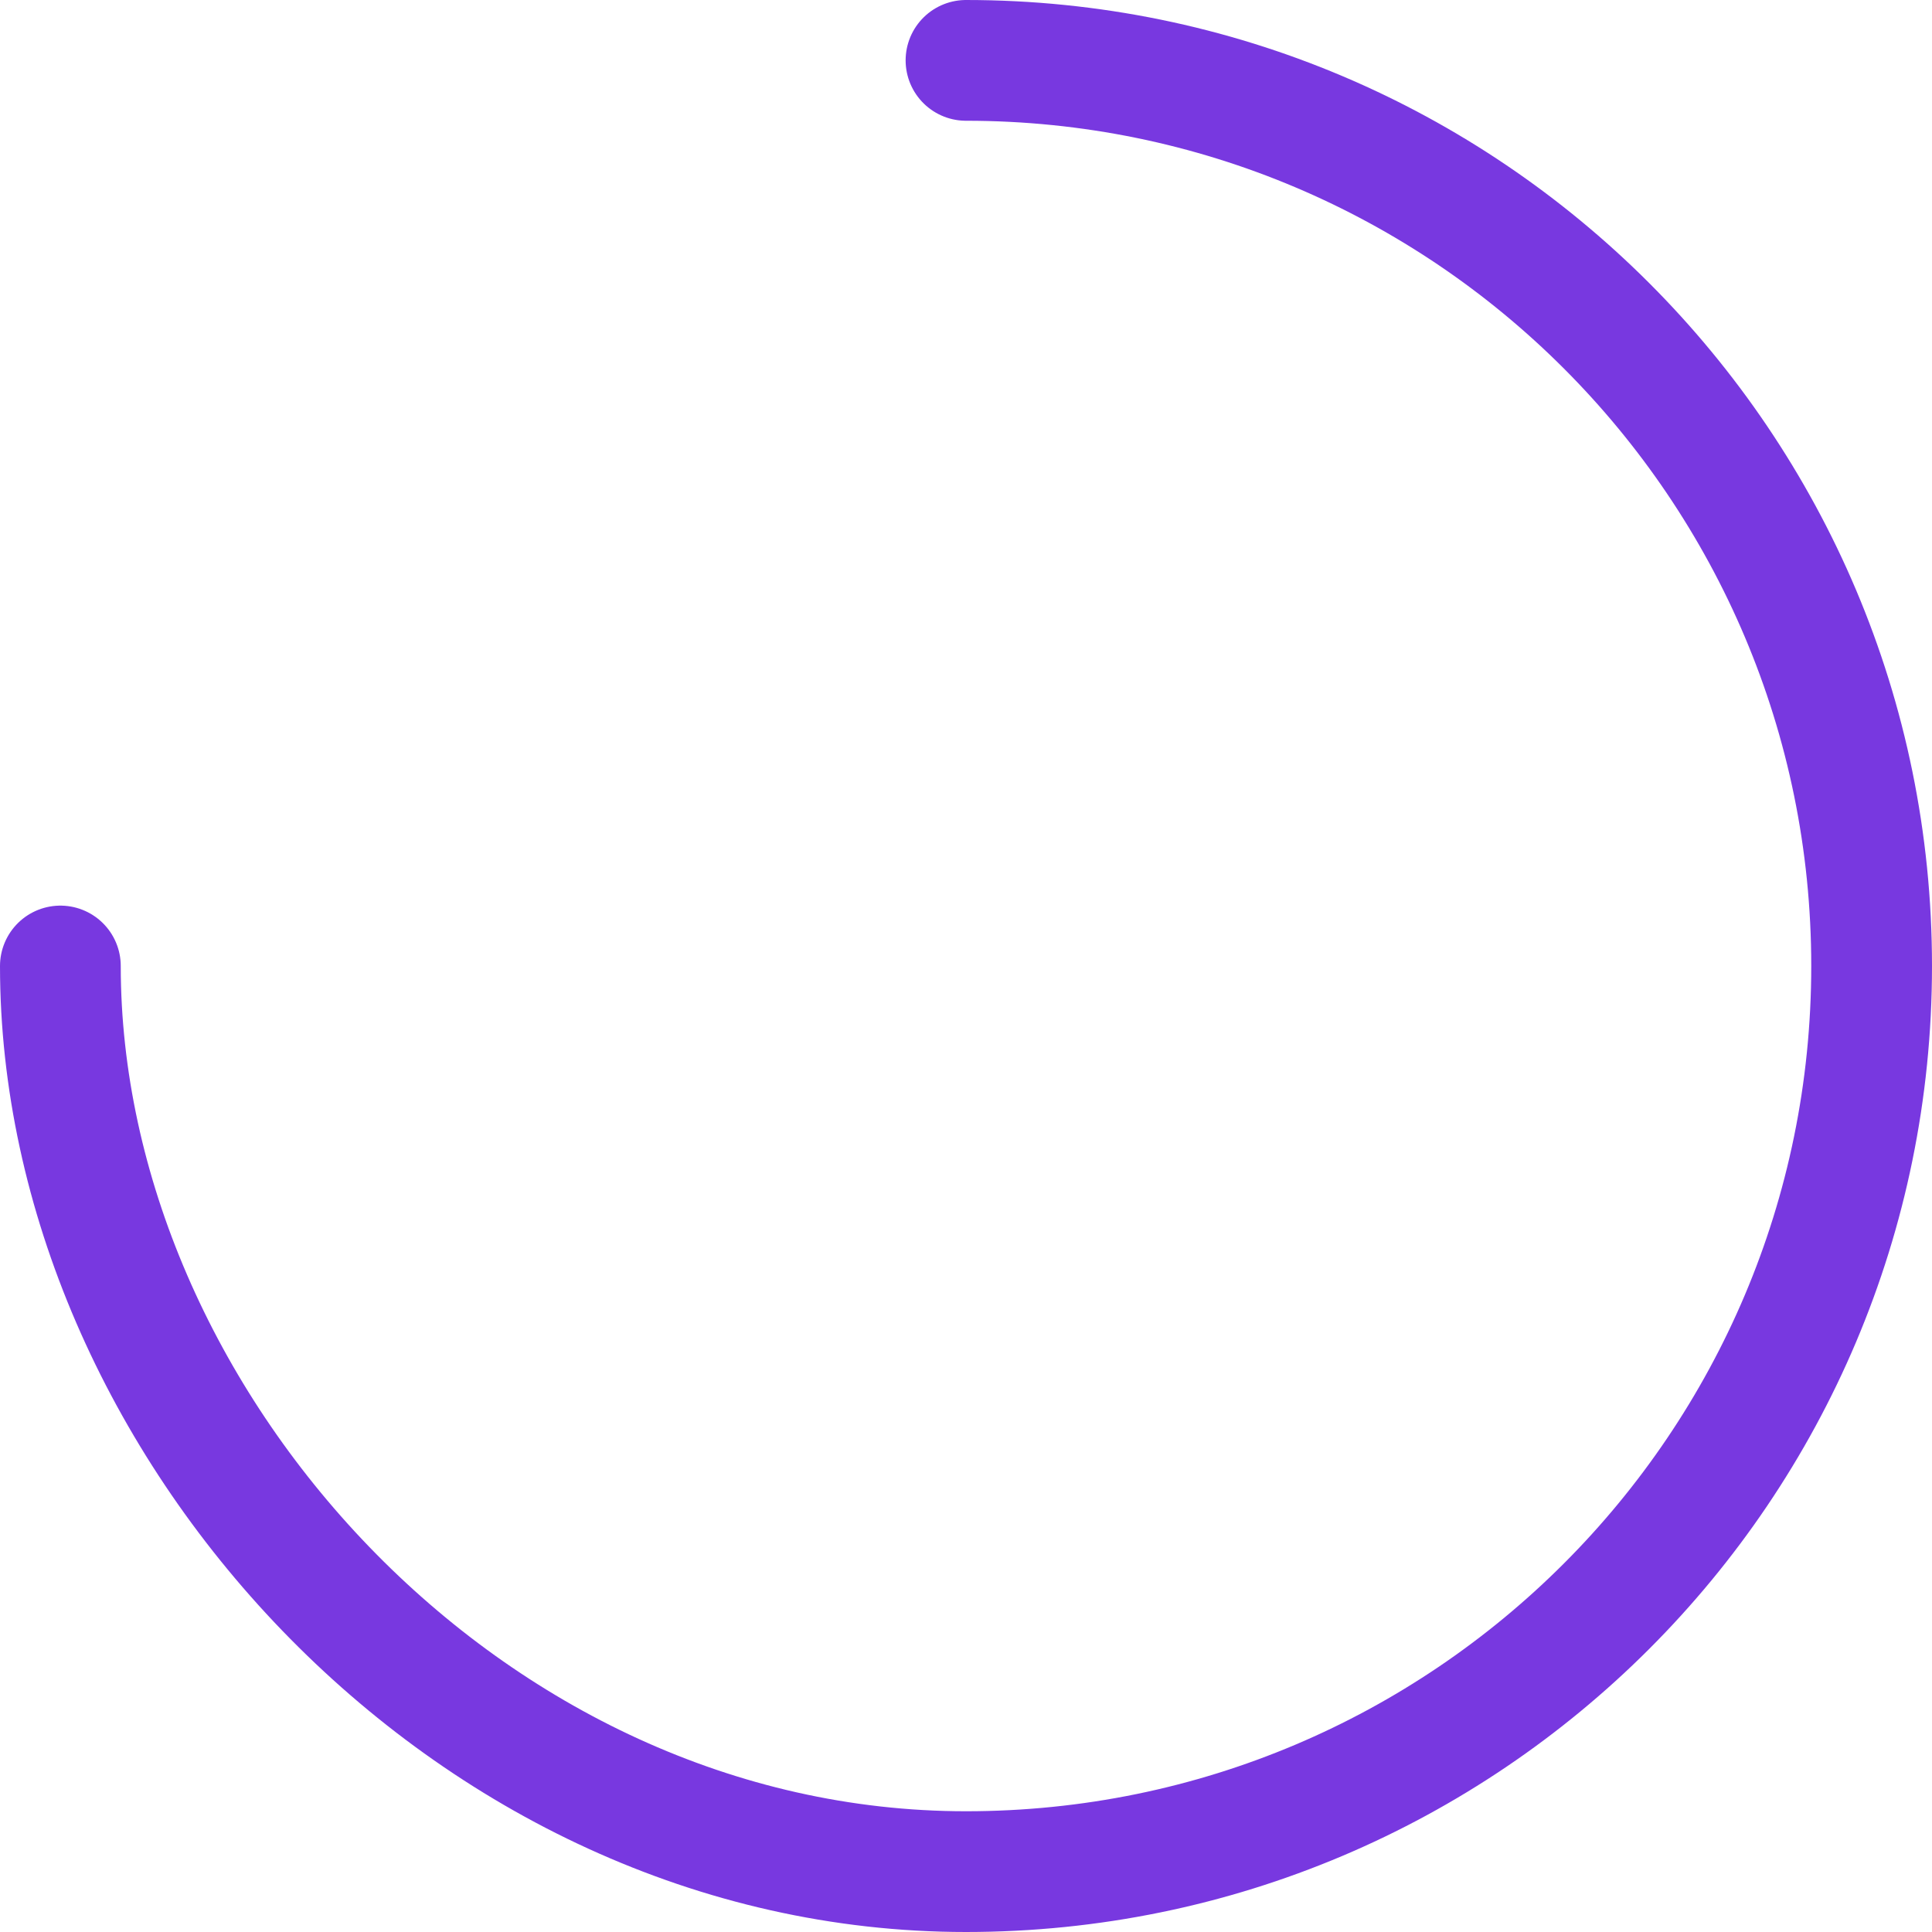
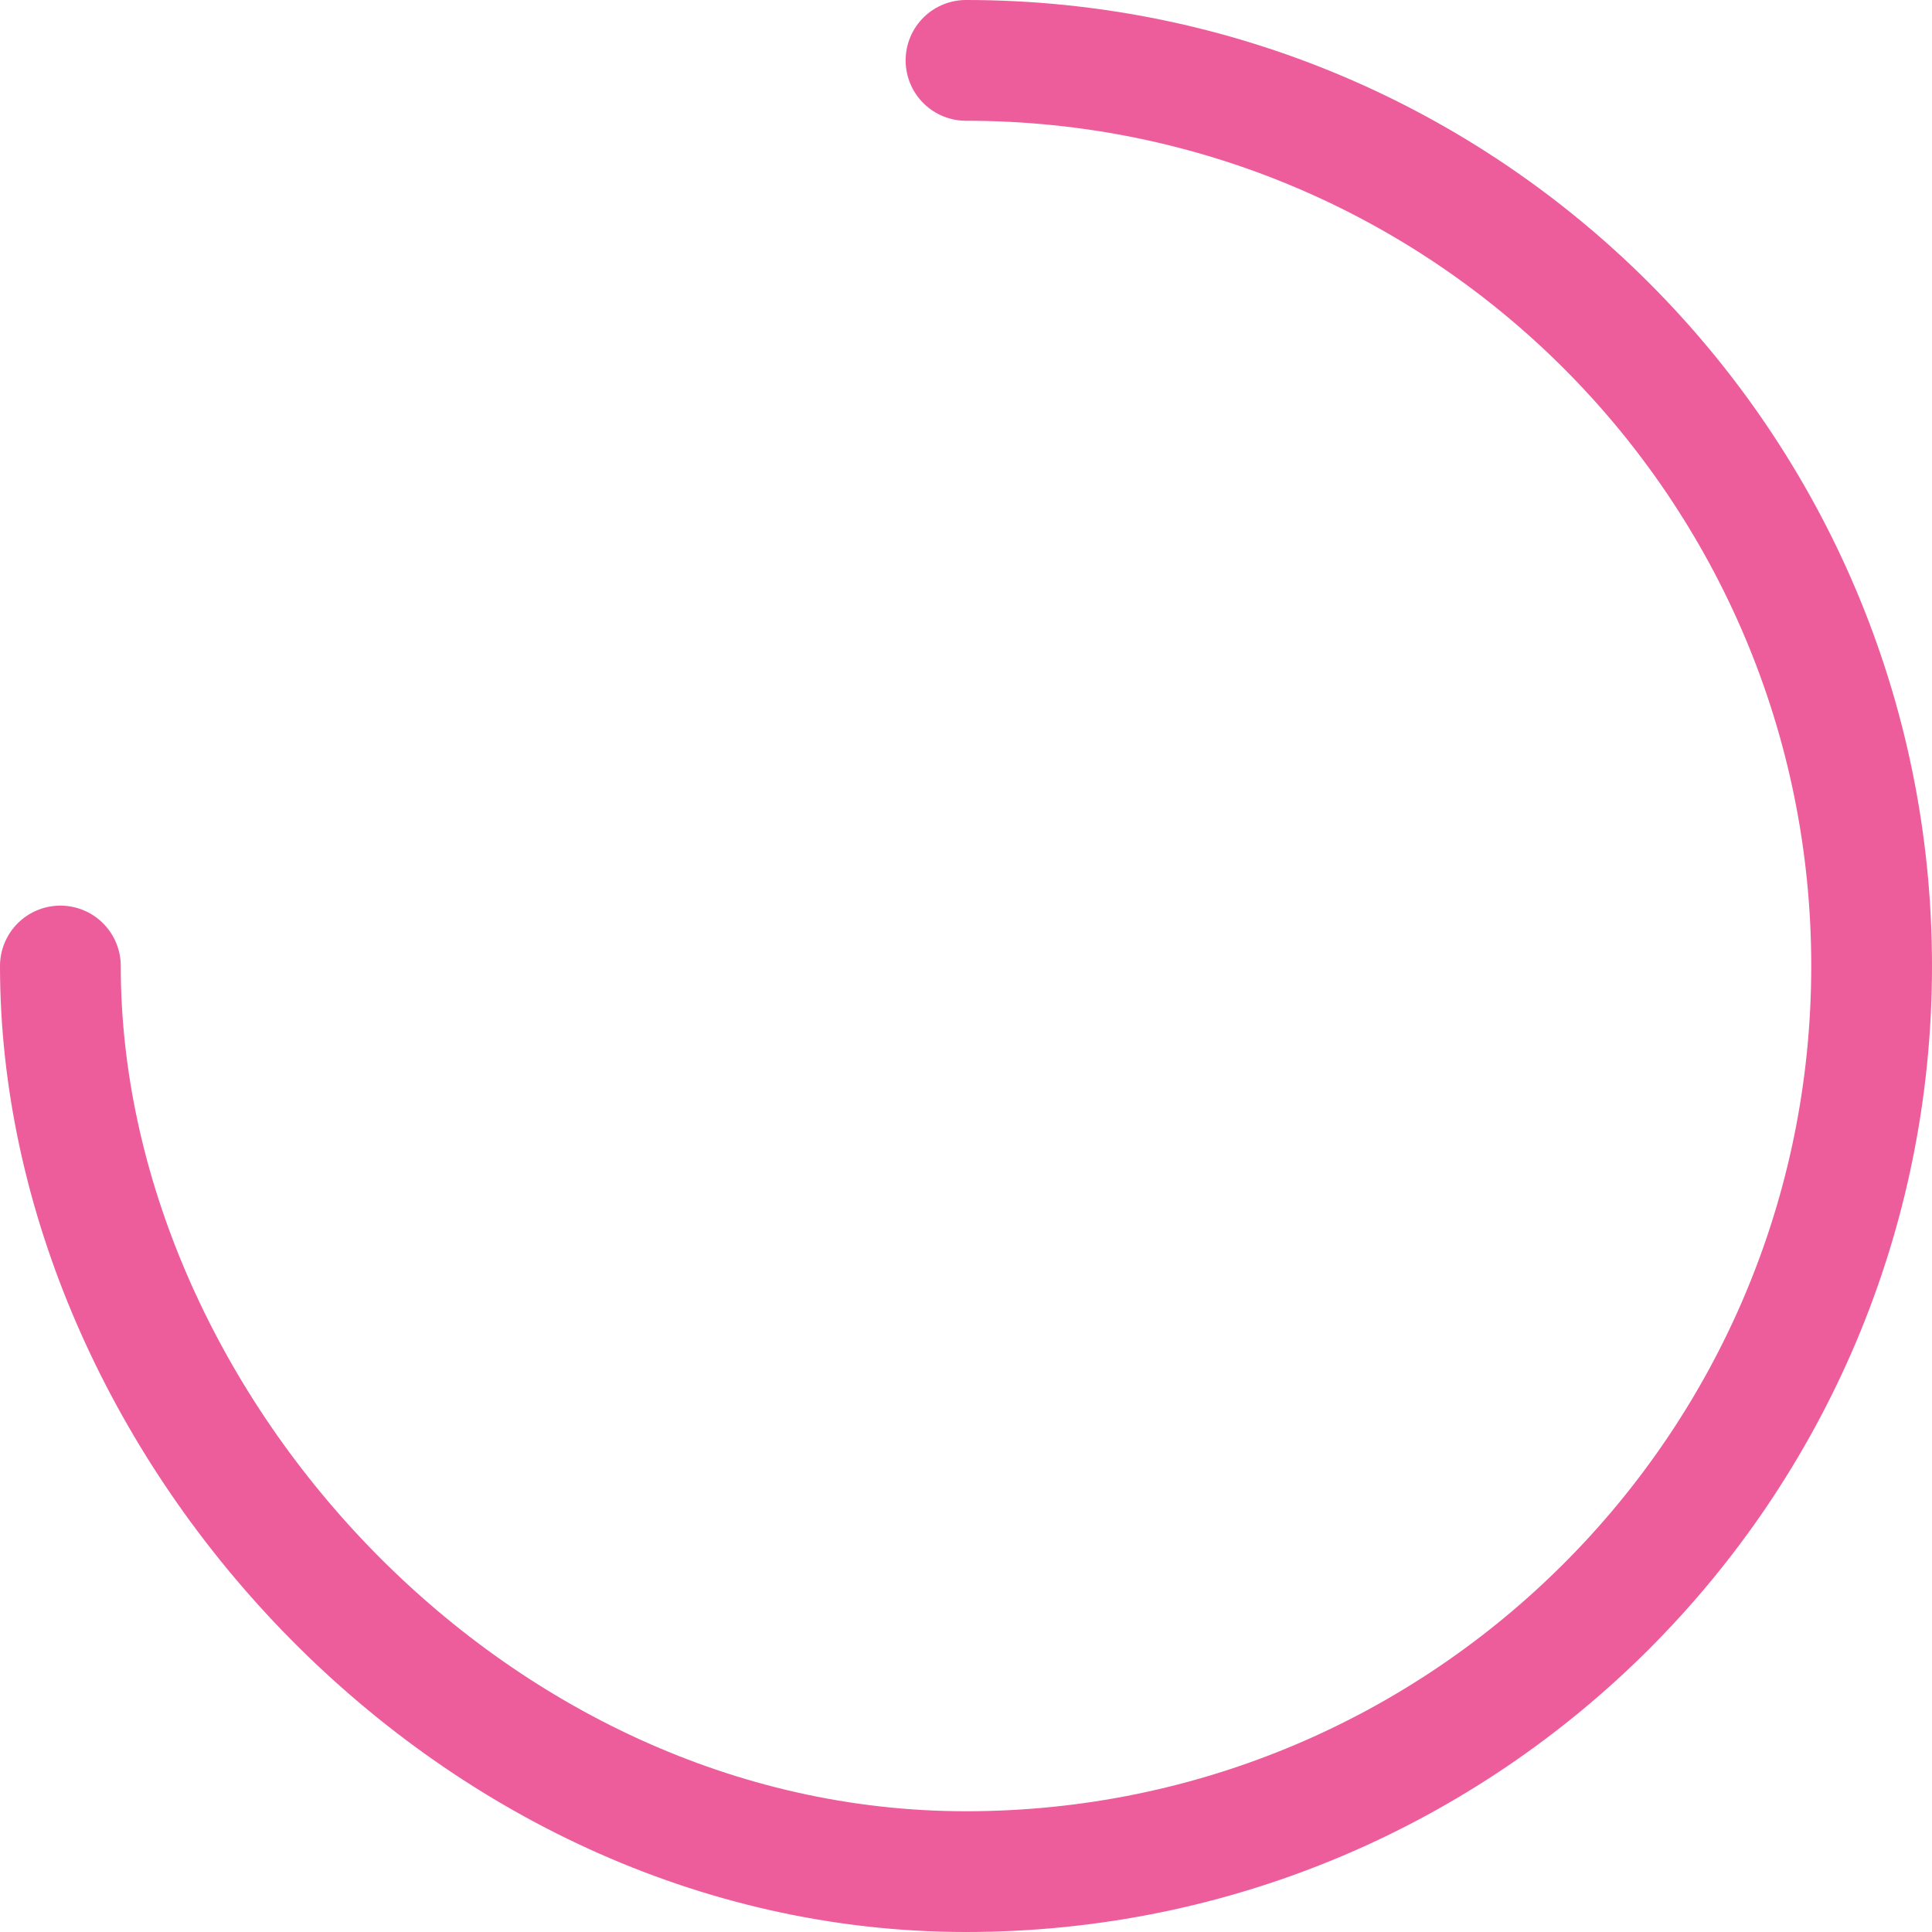
<svg xmlns="http://www.w3.org/2000/svg" width="64" height="64" viewBox="0 0 64 64">
  <style type="text/css">
        @keyframes spinner {
          to {transform: rotate(360deg);}
        }
        #spinner {
            animation: spinner 0.9s ease-in-out infinite;
            transform-origin: center;
        }
    </style>
  <g fill="none" fill-rule="evenodd" stroke-linecap="round" id="spinner">
-     <g stroke="#7838e0" stroke-width="4">
+     <g stroke="#ED5C9B" stroke-width="4">
      <path d="M610 400c0 15 13.431 30 30 30 16.569 0 30-13.431 30-30 0-16.569-13.431-30-30-30" transform="translate(-608 -368)" />
    </g>
  </g>
</svg>
